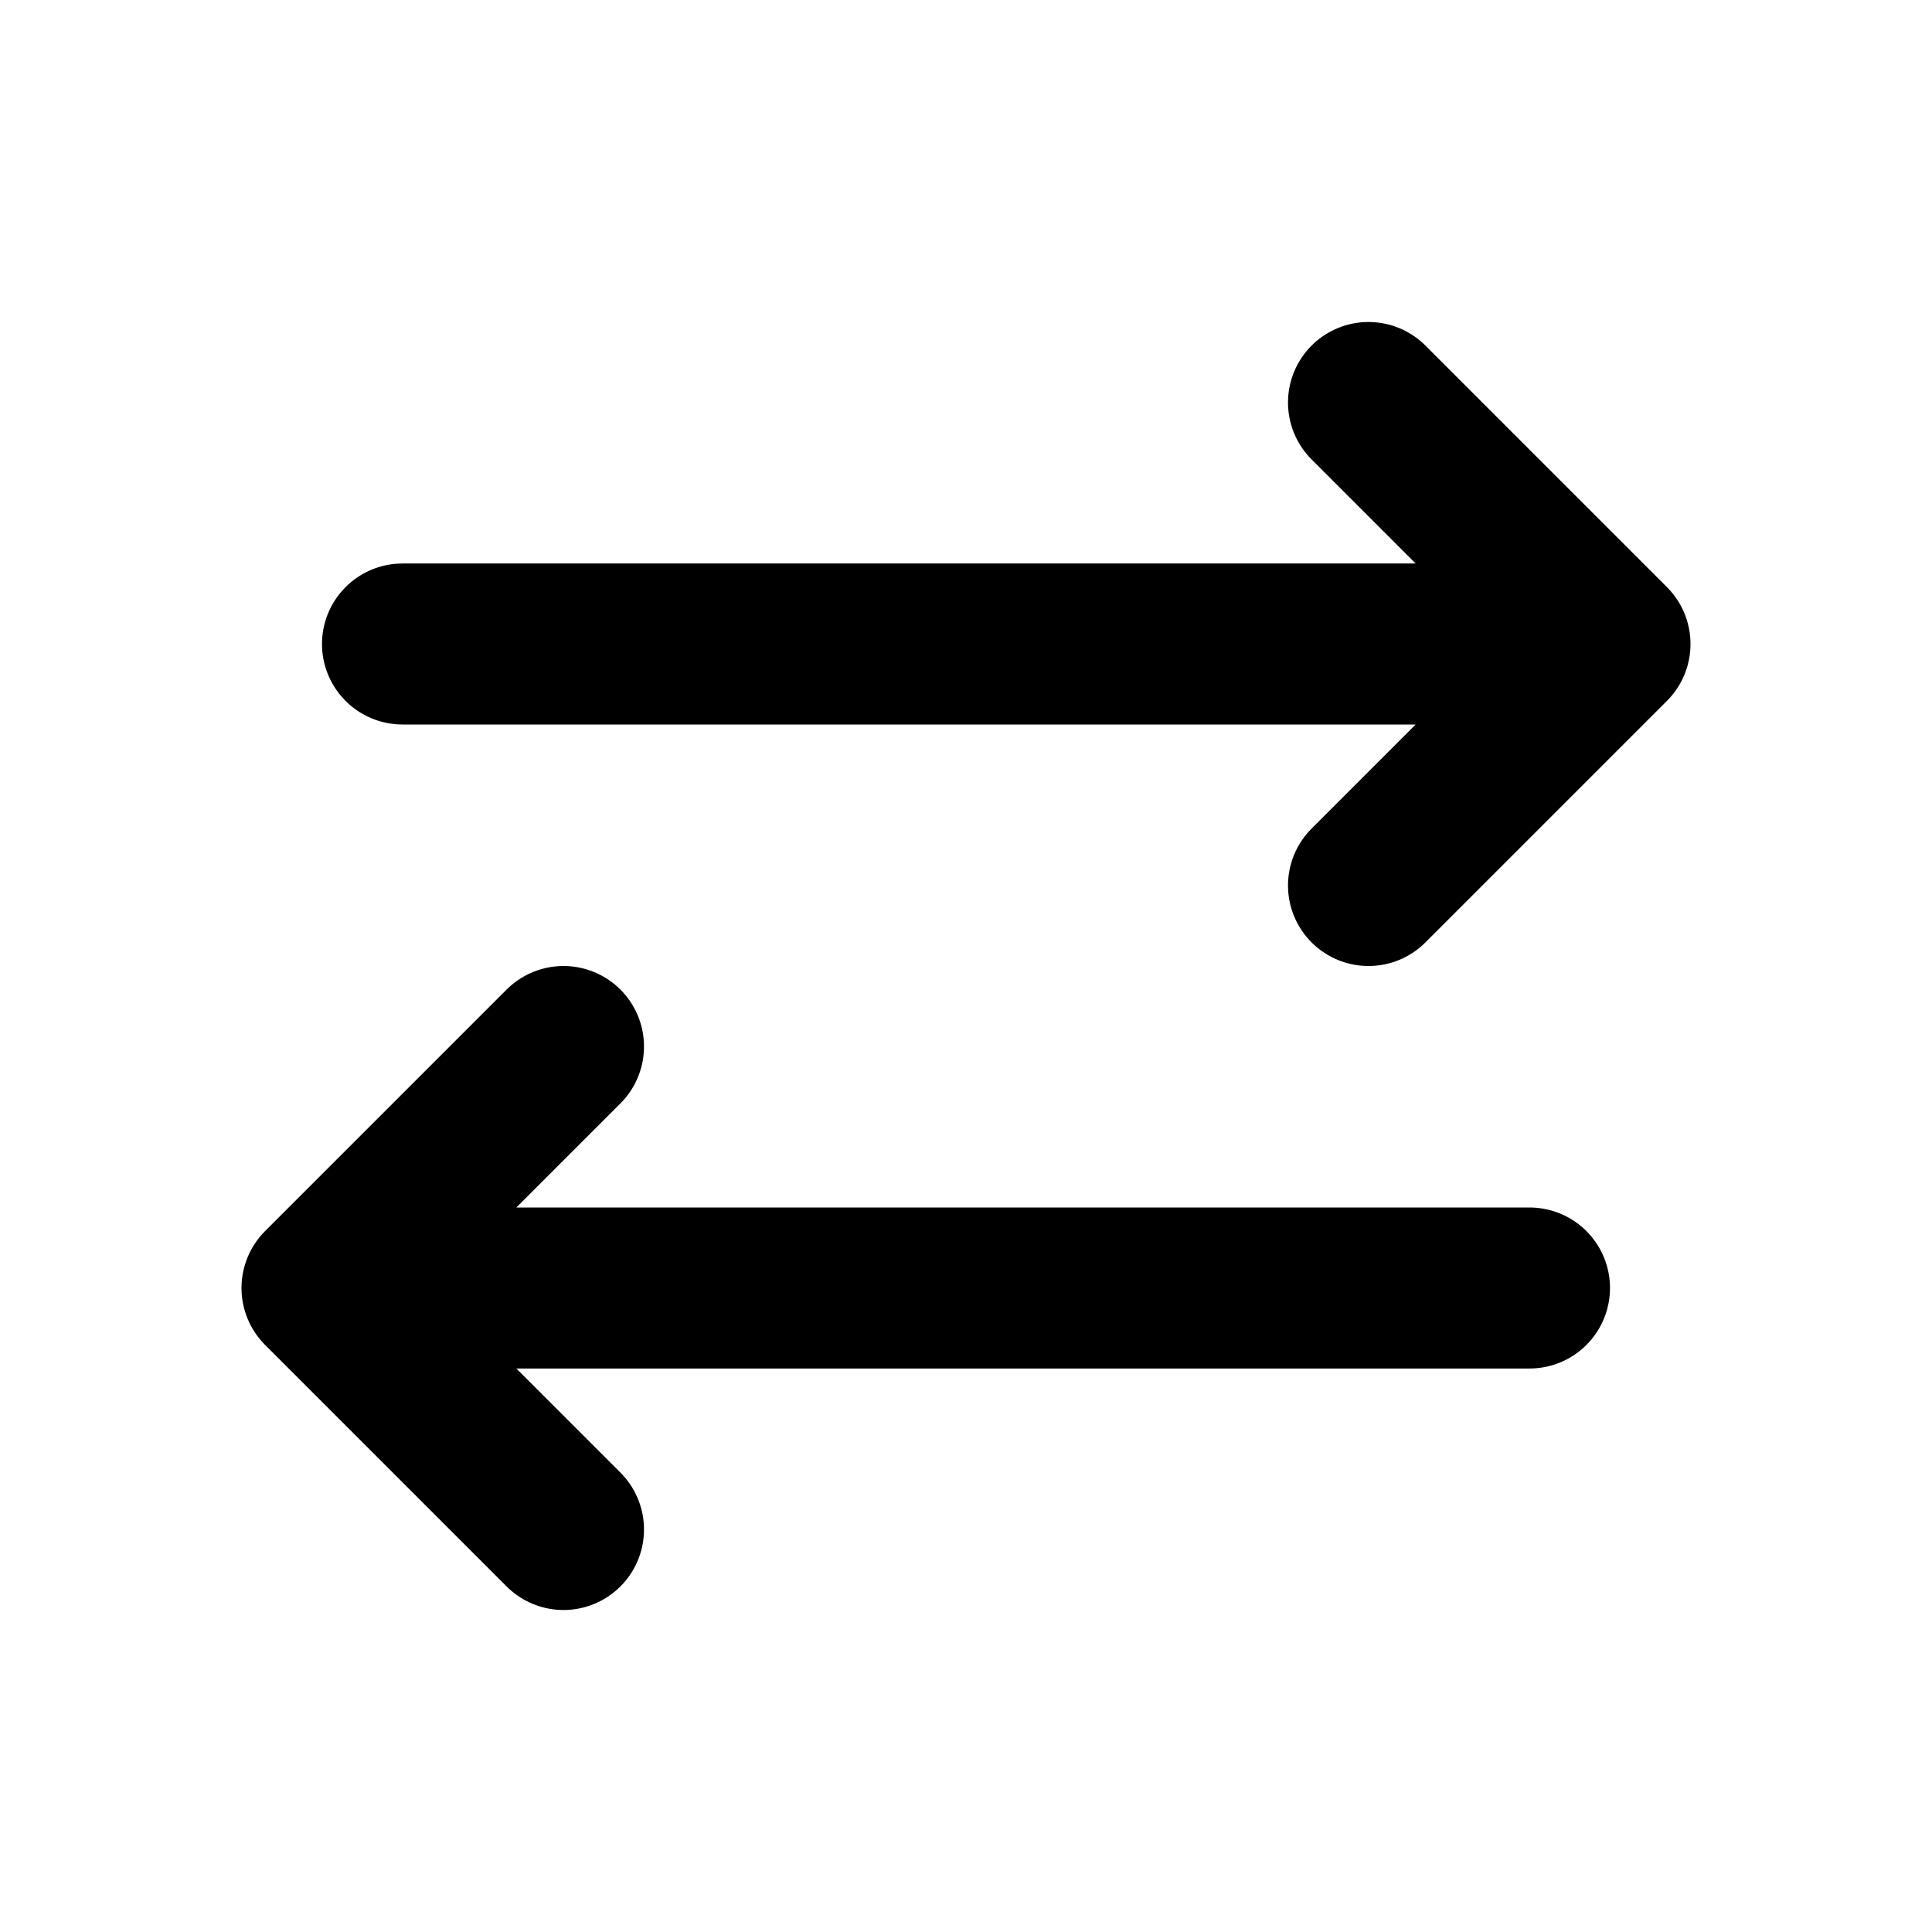
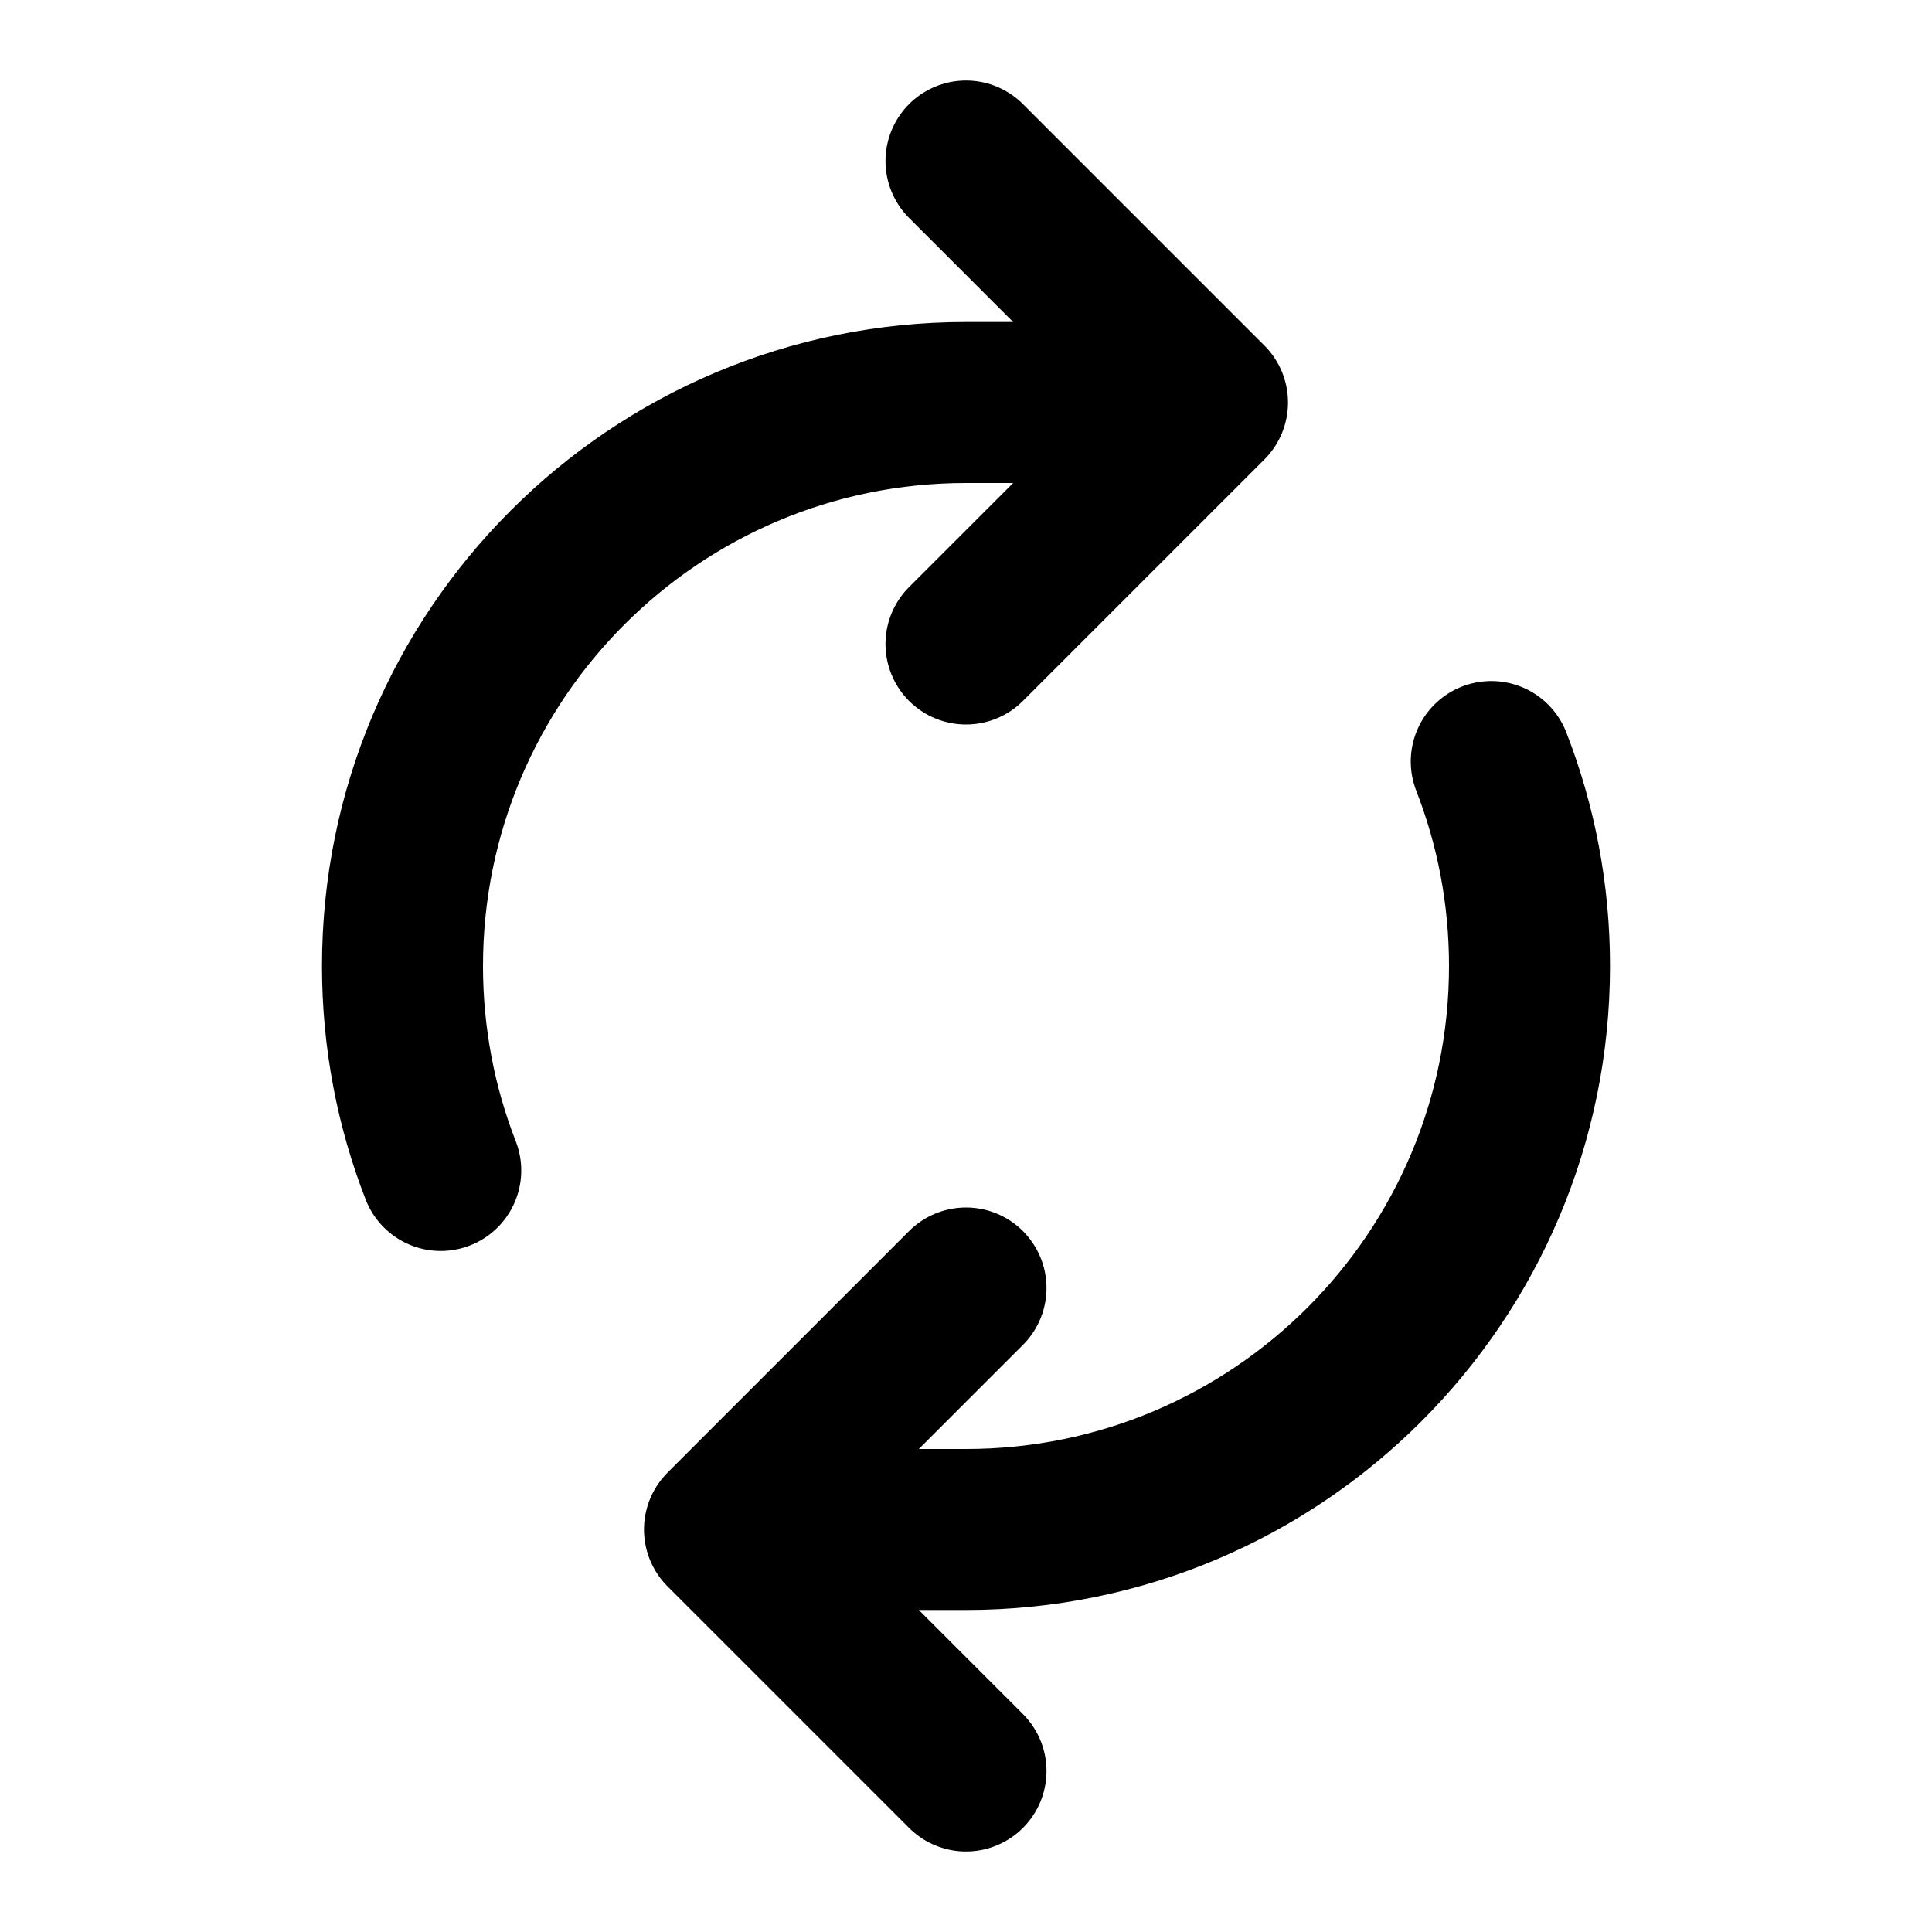
<svg xmlns="http://www.w3.org/2000/svg" width="24" height="24" viewBox="0 0 24 24" fill="none">
-   <path d="M19 16L4 16M4 16L7 13M4 16L7 19M5 8L20 8M20 8L17 5M20 8L17 11" stroke="black" stroke-width="2" stroke-linecap="round" stroke-linejoin="round" />
+   <path d="M18.525 9.46C18.832 10.247 19 11.104 19 12C19 15.866 15.866 19 12 19H9M5.475 14.54C5.168 13.753 5 12.896 5 12C5 8.134 8.134 5 12 5H15M15 5L12 2M15 5L12 8M9 19L12 16M9 19L12 22" stroke="black" stroke-width="2" stroke-linecap="round" stroke-linejoin="round" />
</svg>
